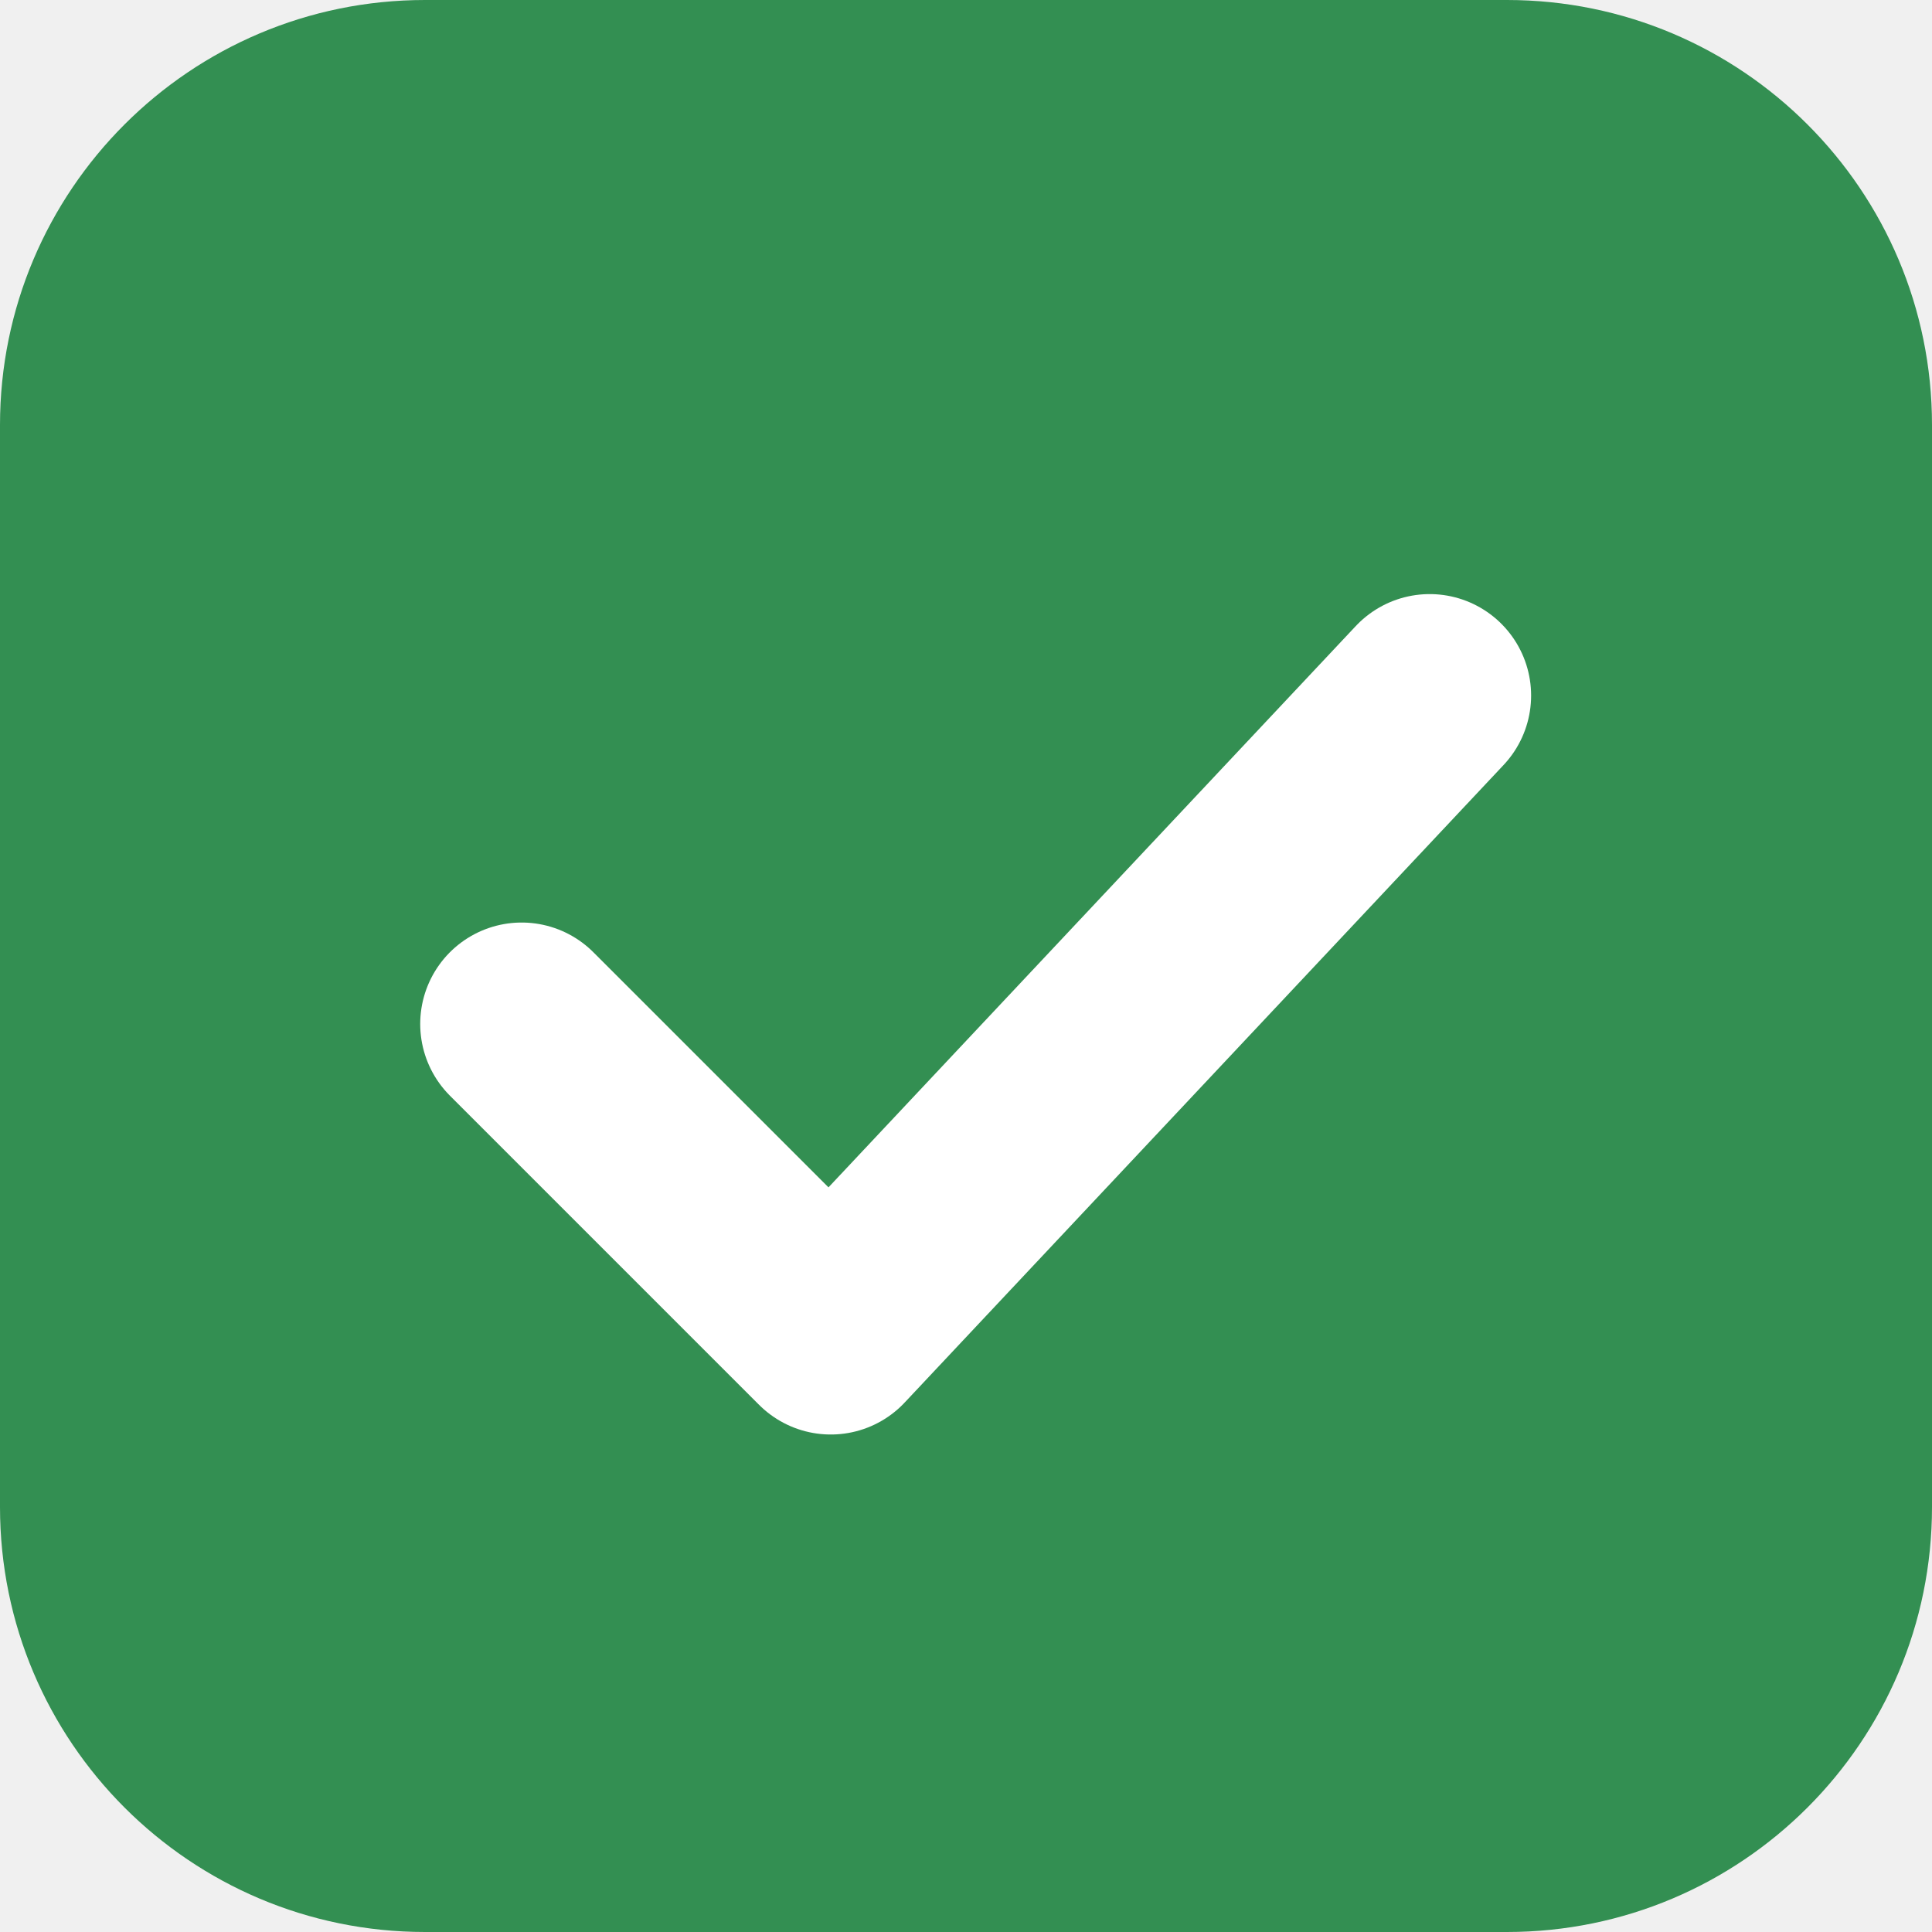
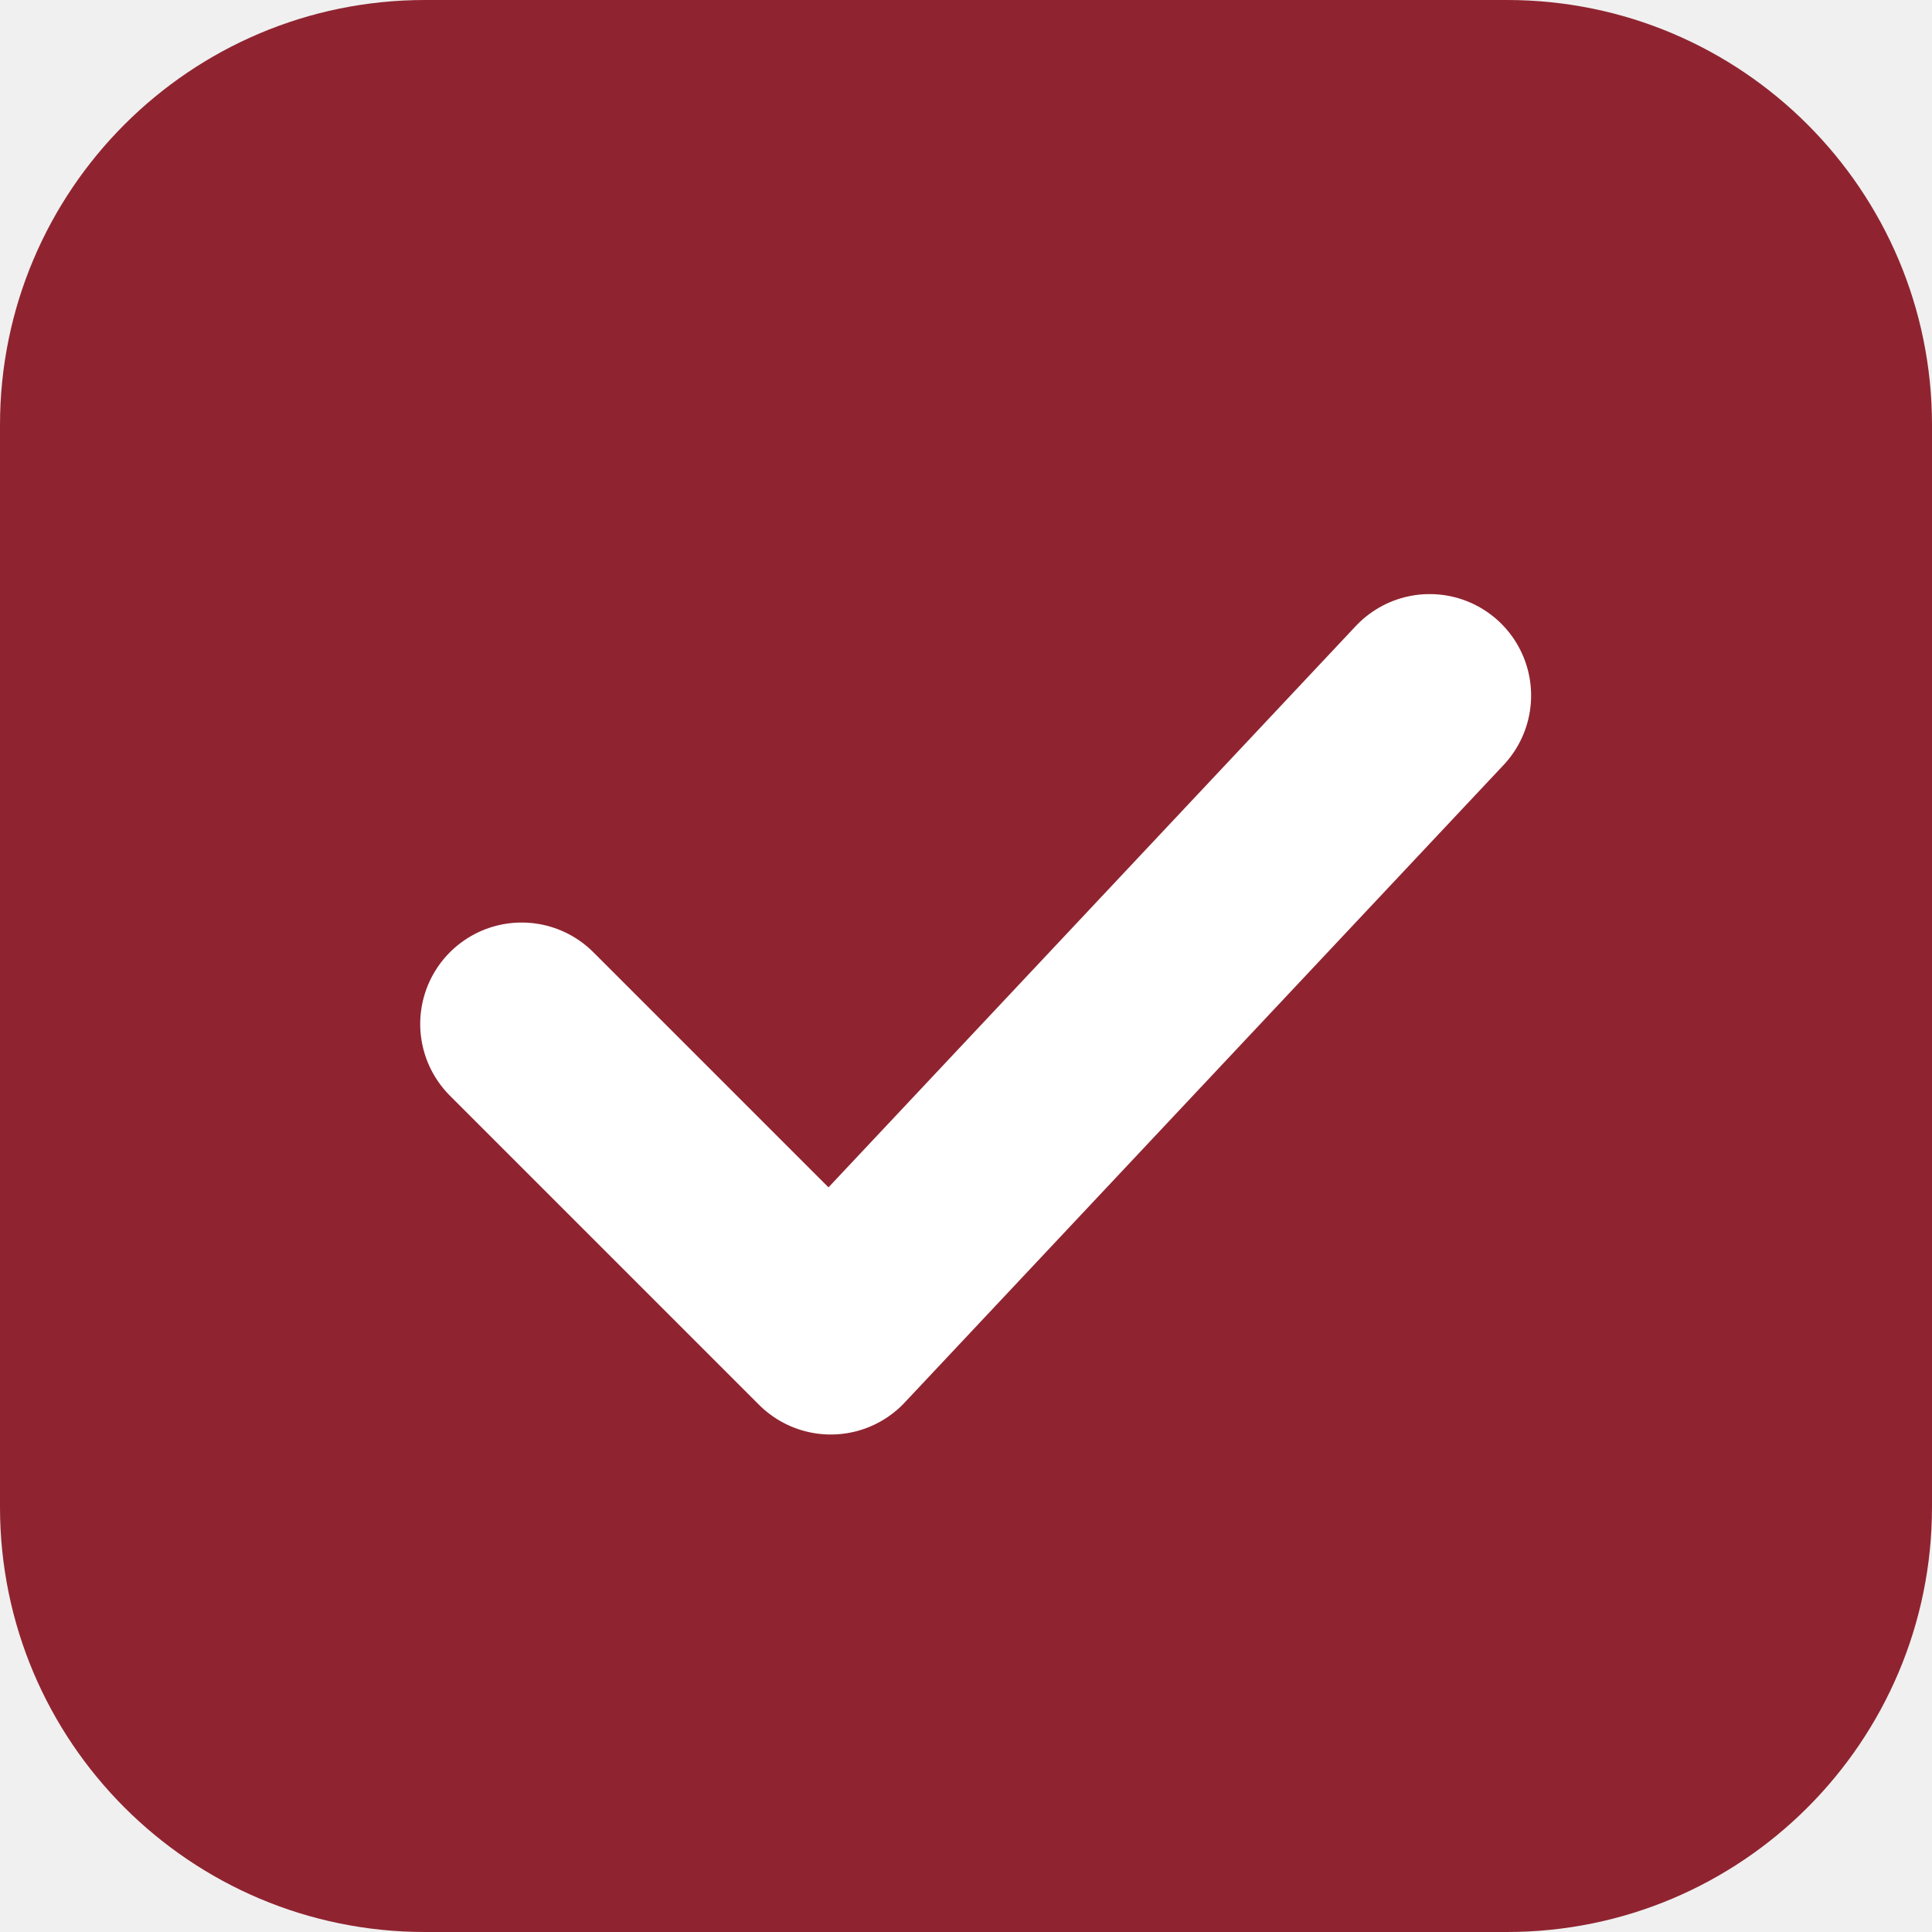
<svg xmlns="http://www.w3.org/2000/svg" viewBox="0 0 100 100">
-   <rect width="100" height="100" rx="22" fill="#338f52" />
+   <rect width="100" height="100" rx="22" fill="#8f2430" />
  <path d="M27 53 43 69 74 36" fill="none" stroke="#fff" stroke-width="10.5" stroke-linecap="round" stroke-linejoin="round" />
</svg>
